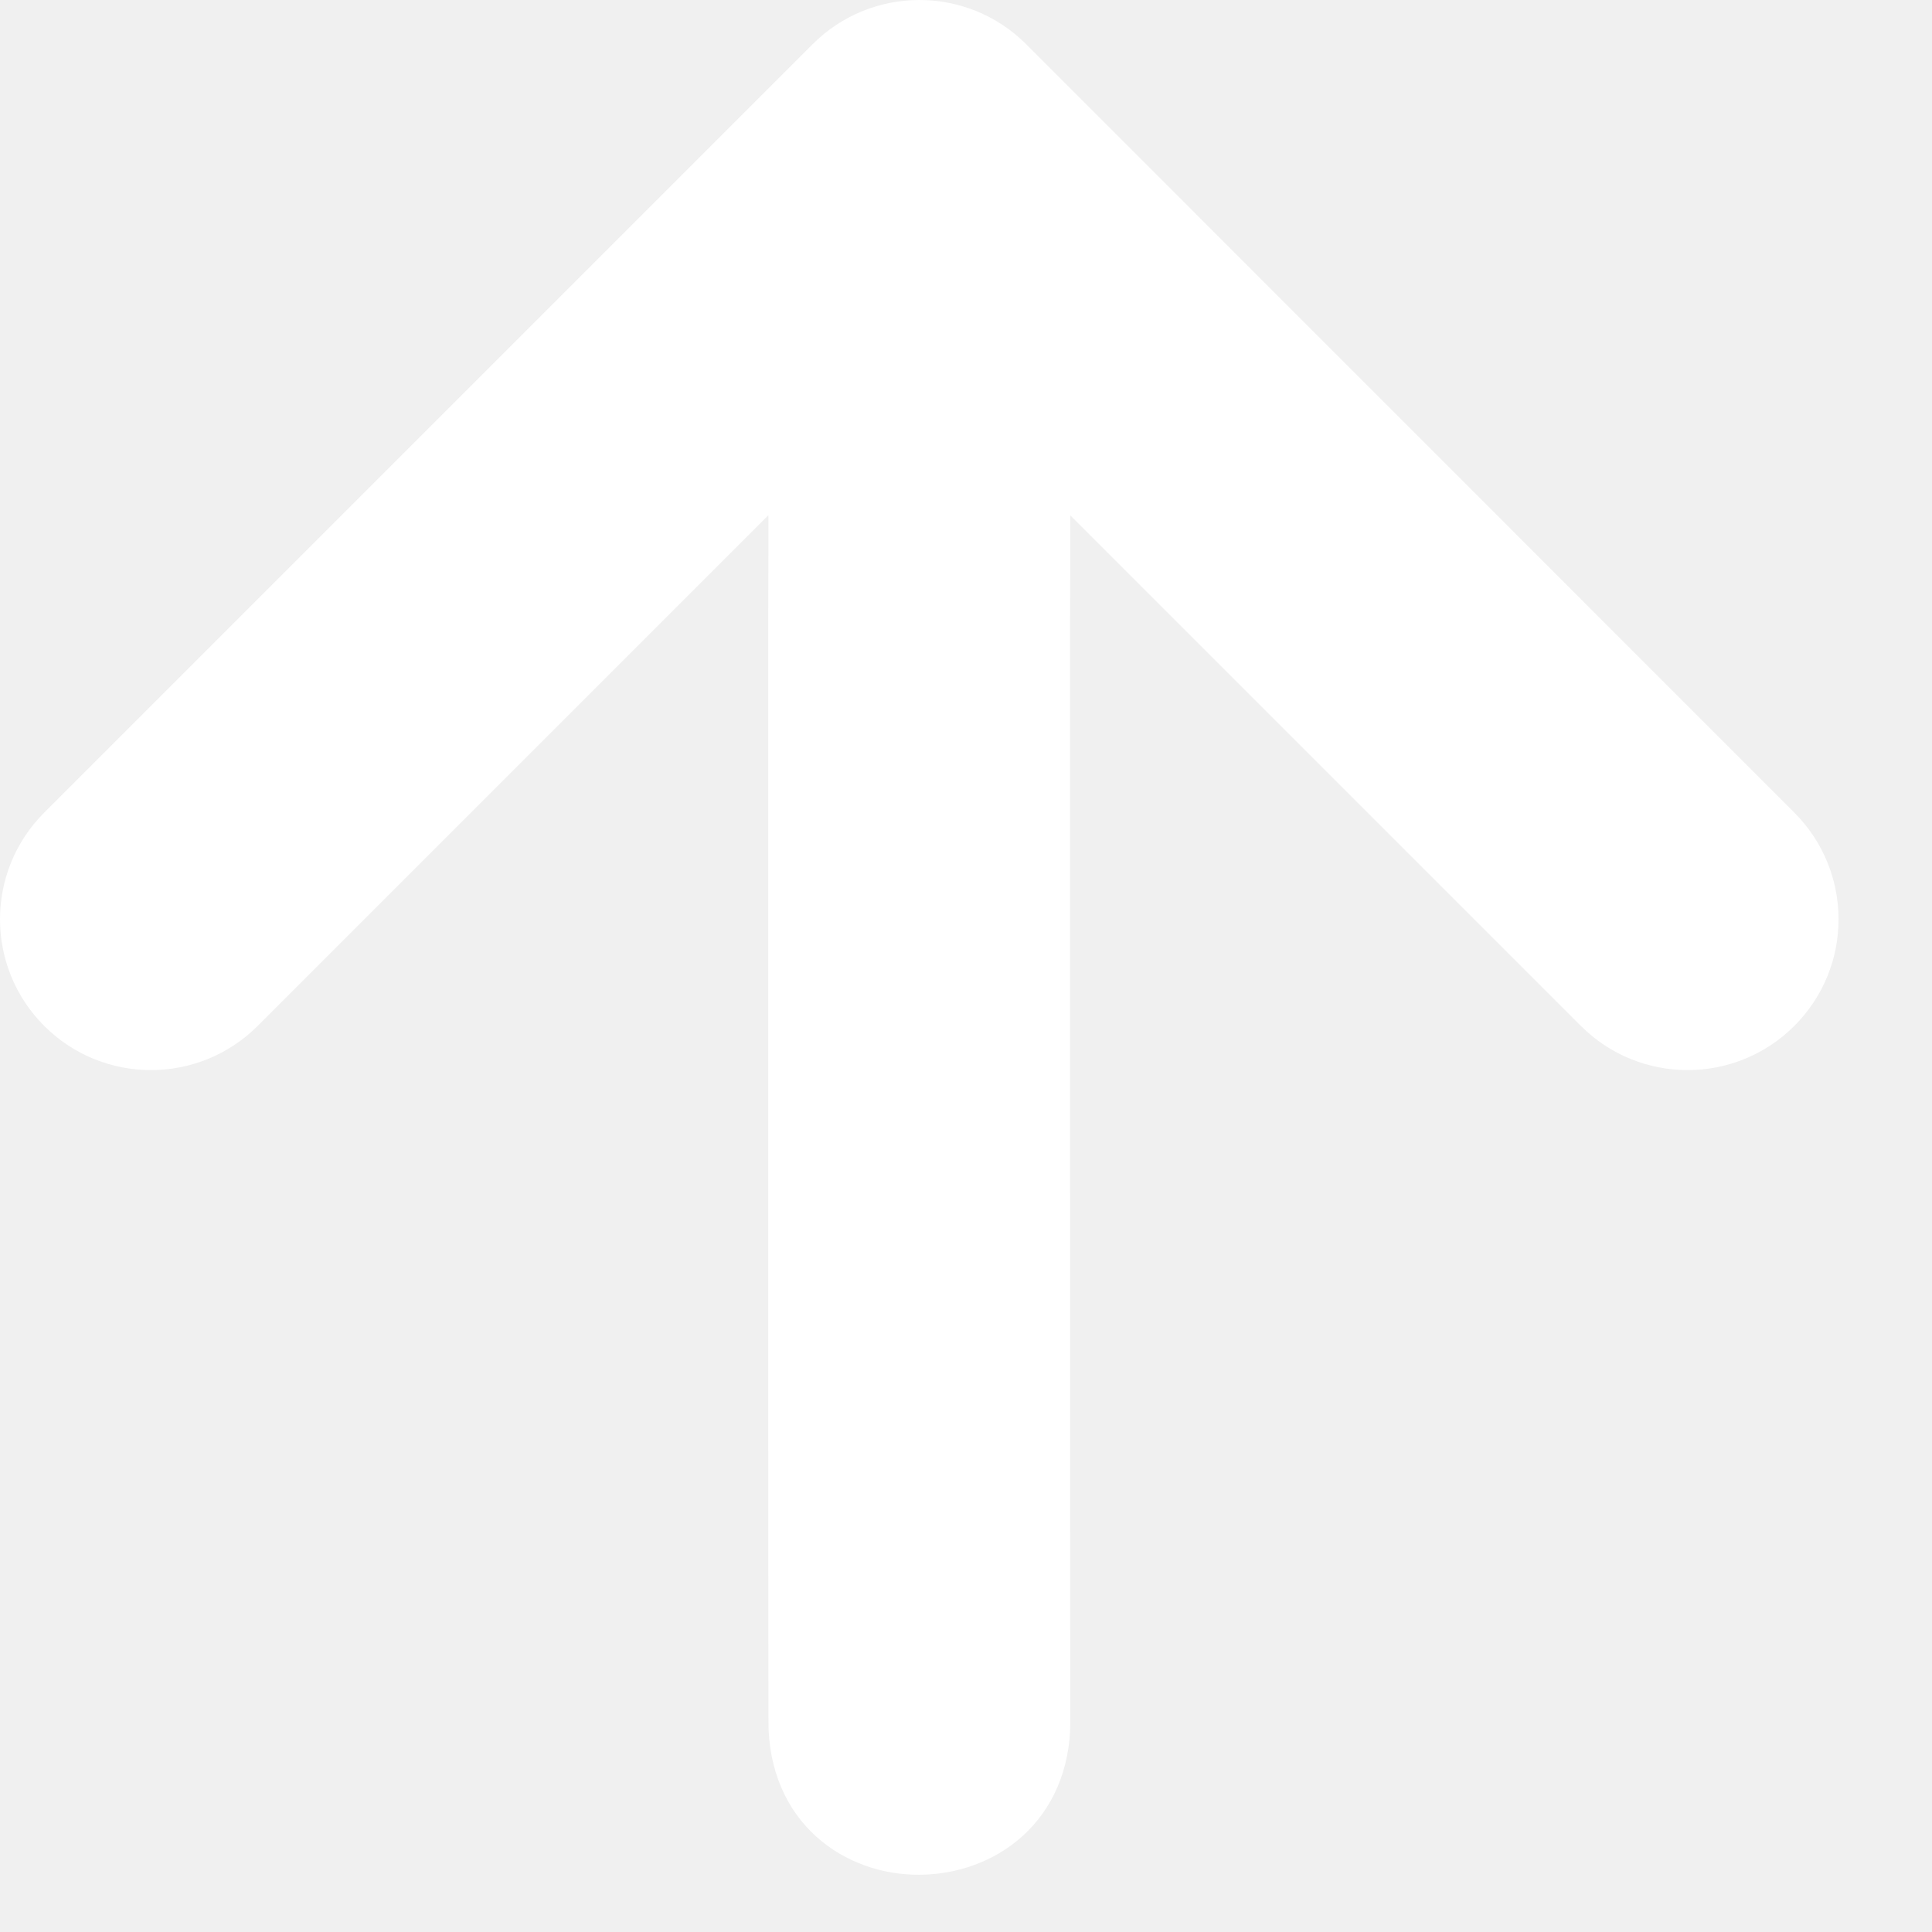
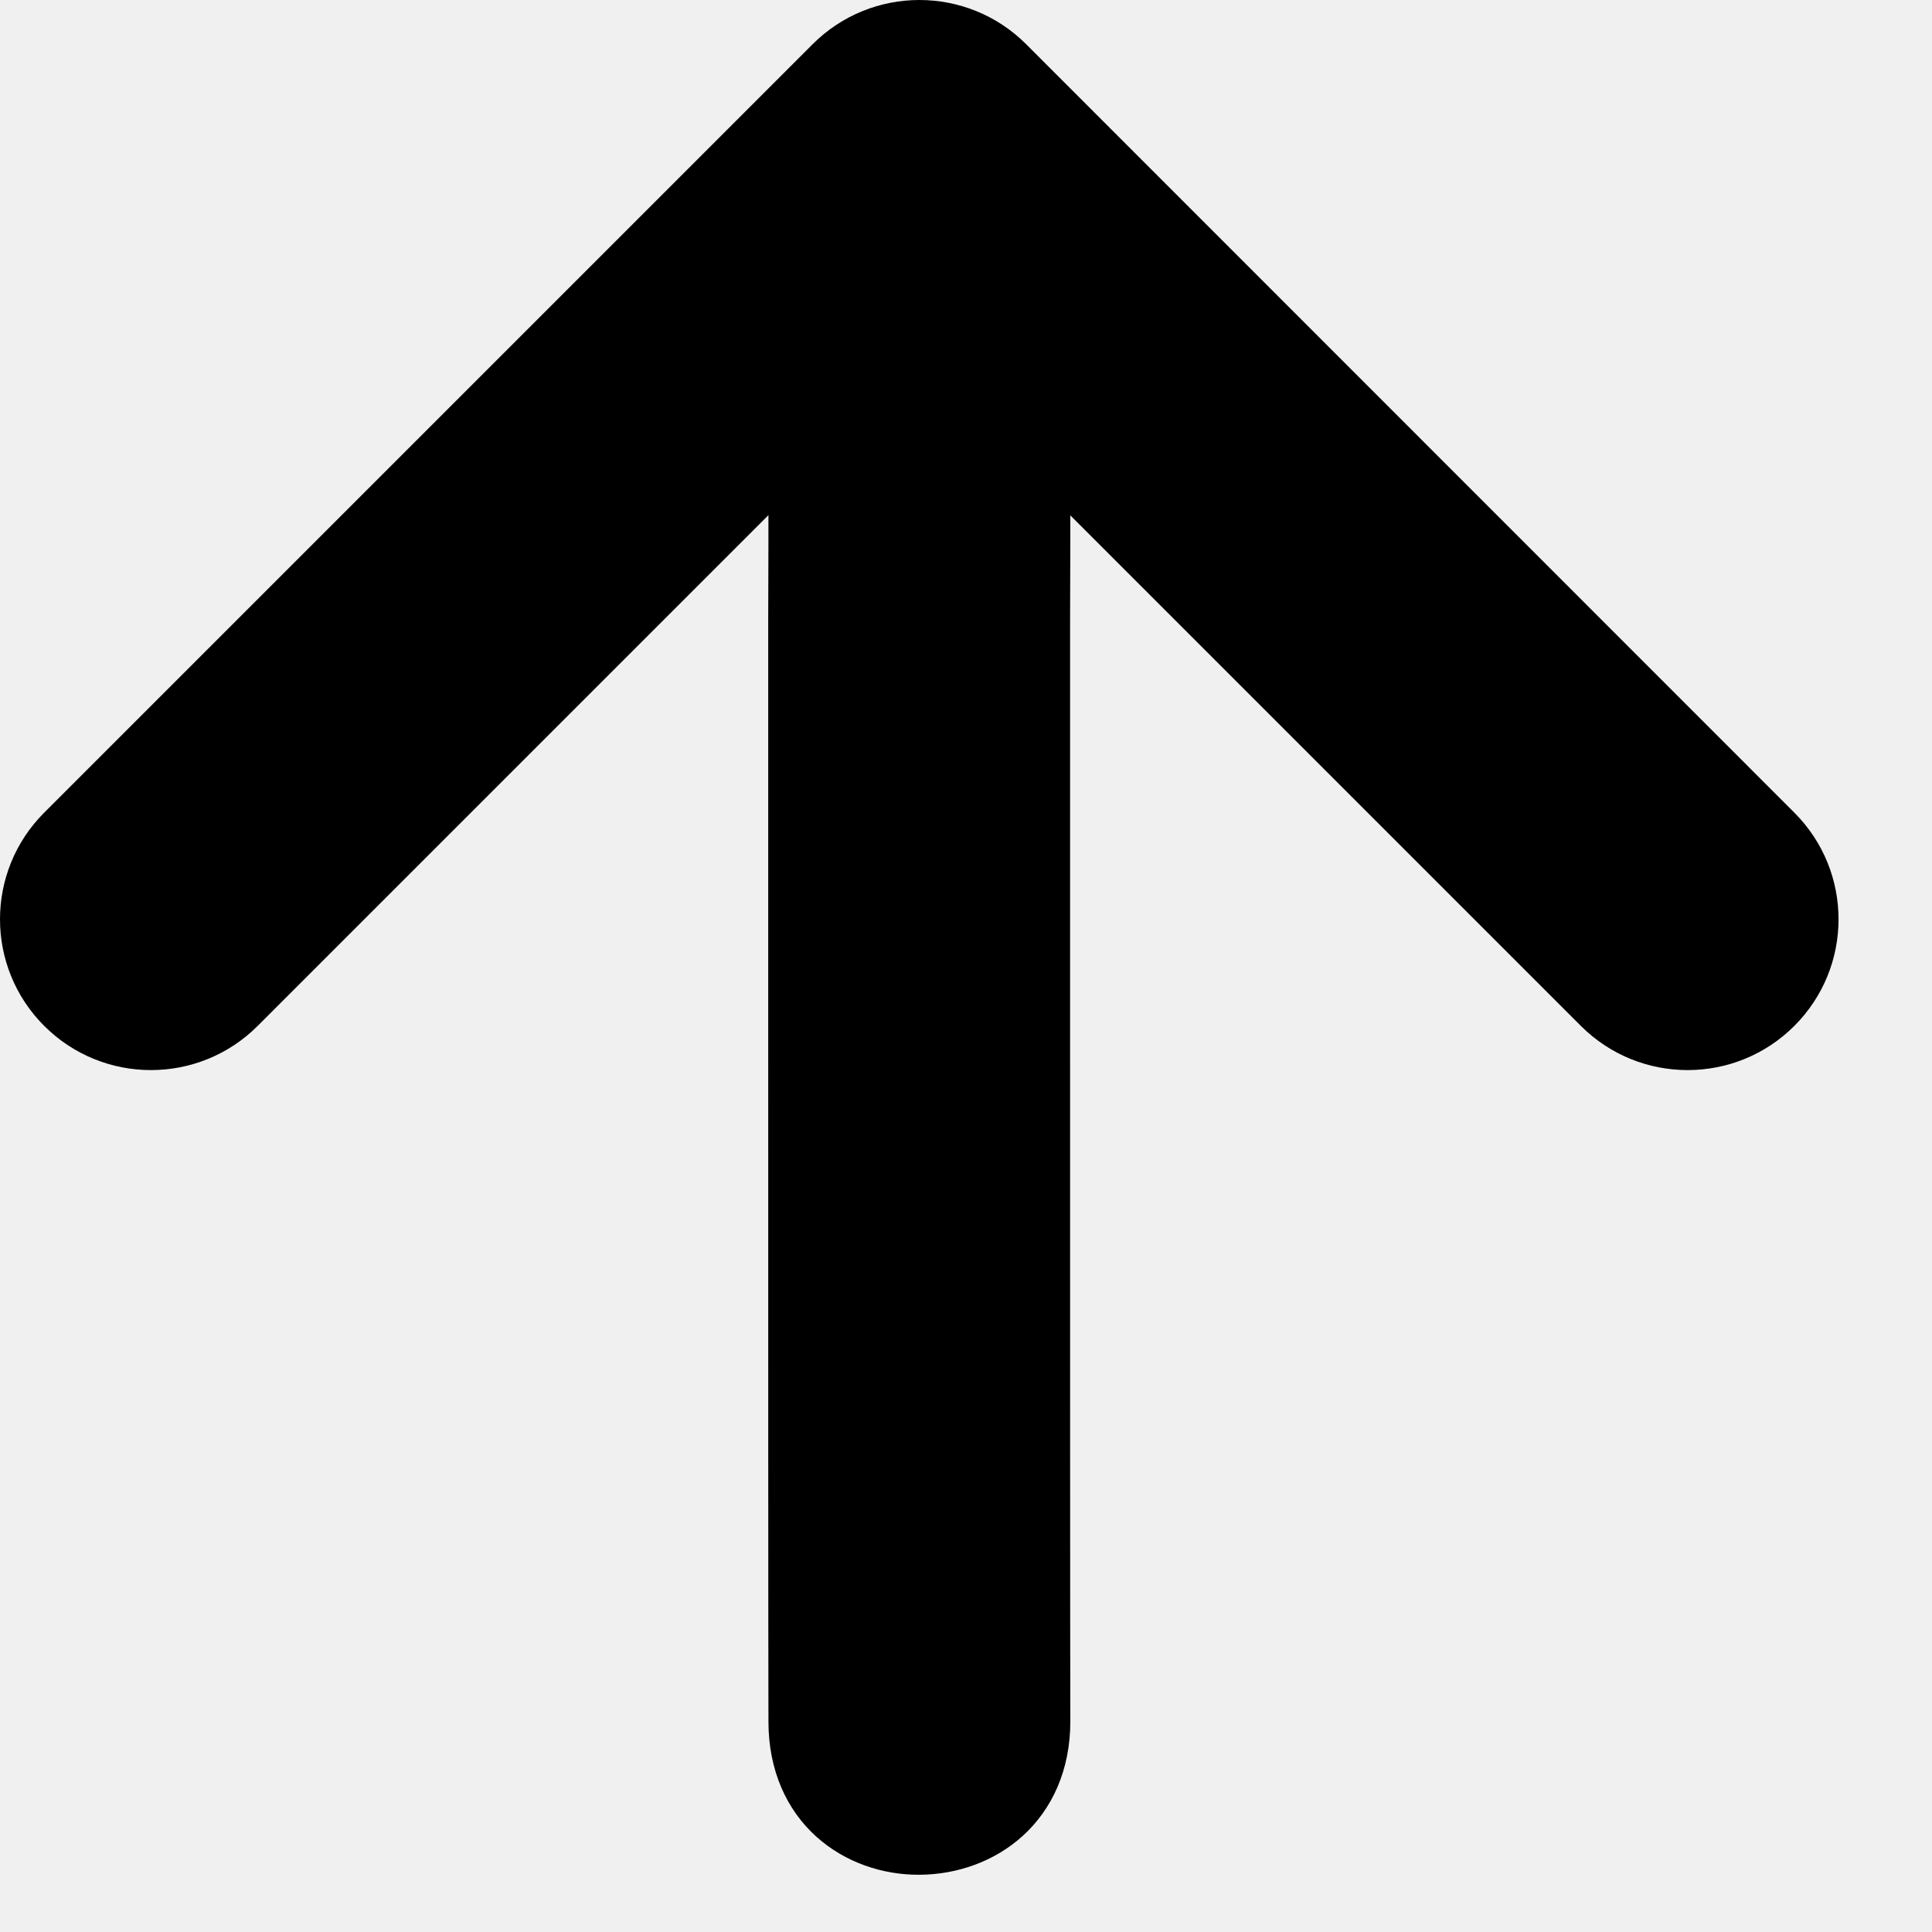
<svg xmlns="http://www.w3.org/2000/svg" width="8" height="8" viewBox="0 0 8 8" fill="none">
-   <path d="M0.979 4.16L3.307 1.832C3.307 1.832 3.305 6.445 3.307 7.128C3.308 7.812 4.308 7.804 4.307 7.128C4.305 6.453 4.307 1.832 4.307 1.832L6.635 4.16C6.83 4.355 7.147 4.355 7.342 4.16C7.537 3.965 7.537 3.648 7.342 3.453L4.16 0.271C3.965 0.076 3.648 0.076 3.453 0.271L0.272 3.453C0.076 3.648 0.076 3.965 0.272 4.16C0.467 4.355 0.783 4.355 0.979 4.16Z" fill="white" />
-   <path d="M3.307 1.832L3.432 1.832L3.432 1.53L3.218 1.744L3.307 1.832ZM0.979 4.16L0.89 4.072L0.89 4.072L0.979 4.16ZM0.272 3.453L0.183 3.365L0.272 3.453ZM3.453 0.271L3.365 0.183L3.453 0.271ZM4.16 0.271L4.249 0.183L4.249 0.183L4.16 0.271ZM7.342 3.453L7.253 3.541L7.253 3.541L7.342 3.453ZM7.342 4.16L7.43 4.248H7.43L7.342 4.16ZM6.635 4.16L6.546 4.248L6.635 4.16ZM4.307 1.832L4.395 1.744L4.182 1.53L4.182 1.832L4.307 1.832ZM4.307 7.128L4.432 7.128L4.307 7.128ZM3.307 1.832L3.218 1.744L0.89 4.072L0.979 4.16L1.067 4.248L3.395 1.92L3.307 1.832ZM0.979 4.16L0.89 4.072C0.744 4.218 0.506 4.218 0.36 4.072L0.272 4.16L0.183 4.248C0.427 4.492 0.823 4.492 1.067 4.248L0.979 4.16ZM0.272 4.16L0.36 4.072C0.213 3.925 0.213 3.688 0.36 3.541L0.272 3.453L0.183 3.365C-0.061 3.609 -0.061 4.004 0.183 4.248L0.272 4.16ZM0.272 3.453L0.36 3.541L3.542 0.36L3.453 0.271L3.365 0.183L0.183 3.365L0.272 3.453ZM3.453 0.271L3.542 0.36C3.688 0.213 3.925 0.213 4.072 0.36L4.16 0.271L4.249 0.183C4.005 -0.061 3.609 -0.061 3.365 0.183L3.453 0.271ZM4.16 0.271L4.072 0.36L7.253 3.541L7.342 3.453L7.43 3.365L4.249 0.183L4.16 0.271ZM7.342 3.453L7.253 3.541C7.4 3.688 7.4 3.925 7.253 4.072L7.342 4.16L7.43 4.248C7.674 4.004 7.674 3.609 7.43 3.365L7.342 3.453ZM7.342 4.16L7.253 4.072C7.107 4.218 6.87 4.218 6.723 4.072L6.635 4.16L6.546 4.248C6.79 4.492 7.186 4.492 7.43 4.248L7.342 4.16ZM6.635 4.16L6.723 4.072L4.395 1.744L4.307 1.832L4.218 1.92L6.546 4.248L6.635 4.16ZM3.307 7.128L3.432 7.128C3.431 6.786 3.431 5.462 3.431 4.224C3.431 3.604 3.431 3.006 3.431 2.563C3.432 2.342 3.432 2.159 3.432 2.031C3.432 1.968 3.432 1.918 3.432 1.884C3.432 1.867 3.432 1.854 3.432 1.845C3.432 1.841 3.432 1.837 3.432 1.835C3.432 1.834 3.432 1.833 3.432 1.833C3.432 1.832 3.432 1.832 3.432 1.832C3.432 1.832 3.432 1.832 3.432 1.832C3.432 1.832 3.432 1.832 3.307 1.832C3.182 1.832 3.182 1.832 3.182 1.832C3.182 1.832 3.182 1.832 3.182 1.832C3.182 1.832 3.182 1.832 3.182 1.833C3.182 1.833 3.182 1.834 3.182 1.835C3.182 1.837 3.182 1.841 3.182 1.845C3.182 1.854 3.182 1.867 3.182 1.884C3.182 1.918 3.182 1.968 3.182 2.031C3.182 2.159 3.182 2.342 3.181 2.563C3.181 3.006 3.181 3.604 3.181 4.224C3.181 5.462 3.181 6.787 3.182 7.129L3.307 7.128ZM4.307 1.832C4.182 1.832 4.182 1.832 4.182 1.832C4.182 1.832 4.182 1.832 4.182 1.832C4.182 1.832 4.182 1.832 4.182 1.833C4.182 1.833 4.182 1.834 4.182 1.835C4.182 1.837 4.182 1.841 4.182 1.845C4.182 1.854 4.182 1.867 4.182 1.884C4.182 1.918 4.182 1.968 4.182 2.032C4.182 2.159 4.182 2.343 4.181 2.565C4.181 3.008 4.181 3.607 4.181 4.227C4.181 5.467 4.181 6.791 4.182 7.129L4.307 7.128L4.432 7.128C4.431 6.791 4.431 5.467 4.431 4.227C4.431 3.607 4.431 3.008 4.431 2.565C4.432 2.343 4.432 2.159 4.432 2.032C4.432 1.968 4.432 1.918 4.432 1.884C4.432 1.867 4.432 1.854 4.432 1.845C4.432 1.841 4.432 1.837 4.432 1.835C4.432 1.834 4.432 1.833 4.432 1.833C4.432 1.832 4.432 1.832 4.432 1.832C4.432 1.832 4.432 1.832 4.432 1.832C4.432 1.832 4.432 1.832 4.307 1.832ZM4.307 7.128L4.182 7.129C4.182 7.264 4.133 7.357 4.067 7.417C3.999 7.479 3.905 7.513 3.807 7.513C3.709 7.513 3.616 7.481 3.547 7.419C3.481 7.36 3.432 7.266 3.432 7.128L3.307 7.128L3.182 7.129C3.182 7.332 3.258 7.495 3.38 7.605C3.5 7.713 3.656 7.764 3.808 7.763C3.96 7.762 4.116 7.71 4.235 7.602C4.356 7.492 4.432 7.33 4.432 7.128L4.307 7.128Z" fill="white" />
+   <path d="M0.979 4.16L3.307 1.832C3.307 1.832 3.305 6.445 3.307 7.128C3.308 7.812 4.308 7.804 4.307 7.128C4.305 6.453 4.307 1.832 4.307 1.832L6.635 4.16C6.83 4.355 7.147 4.355 7.342 4.16C7.537 3.965 7.537 3.648 7.342 3.453L4.16 0.271C3.965 0.076 3.648 0.076 3.453 0.271L0.272 3.453C0.076 3.648 0.076 3.965 0.272 4.16C0.467 4.355 0.783 4.355 0.979 4.16Z" fill="currentColor" />
+   <path d="M3.307 1.832L3.432 1.832L3.432 1.53L3.218 1.744L3.307 1.832ZM0.979 4.16L0.89 4.072L0.89 4.072L0.979 4.16ZM0.272 3.453L0.183 3.365L0.272 3.453ZM3.453 0.271L3.365 0.183L3.453 0.271ZM4.16 0.271L4.249 0.183L4.249 0.183L4.16 0.271ZM7.342 3.453L7.253 3.541L7.253 3.541L7.342 3.453ZM7.342 4.16L7.43 4.248H7.43L7.342 4.16ZM6.635 4.16L6.546 4.248L6.635 4.16ZM4.307 1.832L4.395 1.744L4.182 1.53L4.182 1.832L4.307 1.832ZM4.307 7.128L4.432 7.128L4.307 7.128ZM3.307 1.832L3.218 1.744L0.89 4.072L0.979 4.16L1.067 4.248L3.395 1.92L3.307 1.832ZM0.979 4.16L0.89 4.072C0.744 4.218 0.506 4.218 0.36 4.072L0.272 4.16L0.183 4.248C0.427 4.492 0.823 4.492 1.067 4.248L0.979 4.16ZM0.272 4.16L0.36 4.072C0.213 3.925 0.213 3.688 0.36 3.541L0.272 3.453L0.183 3.365C-0.061 3.609 -0.061 4.004 0.183 4.248L0.272 4.16ZM0.272 3.453L0.36 3.541L3.542 0.36L3.453 0.271L3.365 0.183L0.183 3.365L0.272 3.453ZM3.453 0.271L3.542 0.36C3.688 0.213 3.925 0.213 4.072 0.36L4.16 0.271L4.249 0.183C4.005 -0.061 3.609 -0.061 3.365 0.183L3.453 0.271ZM4.16 0.271L4.072 0.36L7.253 3.541L7.342 3.453L7.43 3.365L4.249 0.183L4.16 0.271ZM7.342 3.453L7.253 3.541C7.4 3.688 7.4 3.925 7.253 4.072L7.342 4.16L7.43 4.248C7.674 4.004 7.674 3.609 7.43 3.365L7.342 3.453ZM7.342 4.16L7.253 4.072C7.107 4.218 6.87 4.218 6.723 4.072L6.635 4.16L6.546 4.248C6.79 4.492 7.186 4.492 7.43 4.248L7.342 4.16ZM6.635 4.16L6.723 4.072L4.395 1.744L4.307 1.832L4.218 1.92L6.546 4.248L6.635 4.16ZM3.307 7.128L3.432 7.128C3.431 6.786 3.431 5.462 3.431 4.224C3.431 3.604 3.431 3.006 3.431 2.563C3.432 2.342 3.432 2.159 3.432 2.031C3.432 1.968 3.432 1.918 3.432 1.884C3.432 1.867 3.432 1.854 3.432 1.845C3.432 1.841 3.432 1.837 3.432 1.835C3.432 1.834 3.432 1.833 3.432 1.833C3.432 1.832 3.432 1.832 3.432 1.832C3.432 1.832 3.432 1.832 3.432 1.832C3.432 1.832 3.432 1.832 3.307 1.832C3.182 1.832 3.182 1.832 3.182 1.832C3.182 1.832 3.182 1.832 3.182 1.832C3.182 1.832 3.182 1.832 3.182 1.833C3.182 1.833 3.182 1.834 3.182 1.835C3.182 1.837 3.182 1.841 3.182 1.845C3.182 1.854 3.182 1.867 3.182 1.884C3.182 1.918 3.182 1.968 3.182 2.031C3.182 2.159 3.182 2.342 3.181 2.563C3.181 3.006 3.181 3.604 3.181 4.224C3.181 5.462 3.181 6.787 3.182 7.129L3.307 7.128ZM4.307 1.832C4.182 1.832 4.182 1.832 4.182 1.832C4.182 1.832 4.182 1.832 4.182 1.832C4.182 1.832 4.182 1.832 4.182 1.833C4.182 1.833 4.182 1.834 4.182 1.835C4.182 1.837 4.182 1.841 4.182 1.845C4.182 1.854 4.182 1.867 4.182 1.884C4.182 1.918 4.182 1.968 4.182 2.032C4.182 2.159 4.182 2.343 4.181 2.565C4.181 3.008 4.181 3.607 4.181 4.227C4.181 5.467 4.181 6.791 4.182 7.129L4.307 7.128L4.432 7.128C4.431 6.791 4.431 5.467 4.431 4.227C4.431 3.607 4.431 3.008 4.431 2.565C4.432 2.343 4.432 2.159 4.432 2.032C4.432 1.968 4.432 1.918 4.432 1.884C4.432 1.867 4.432 1.854 4.432 1.845C4.432 1.841 4.432 1.837 4.432 1.835C4.432 1.834 4.432 1.833 4.432 1.833C4.432 1.832 4.432 1.832 4.432 1.832C4.432 1.832 4.432 1.832 4.432 1.832C4.432 1.832 4.432 1.832 4.307 1.832ZM4.307 7.128L4.182 7.129C4.182 7.264 4.133 7.357 4.067 7.417C3.999 7.479 3.905 7.513 3.807 7.513C3.709 7.513 3.616 7.481 3.547 7.419C3.481 7.36 3.432 7.266 3.432 7.128L3.307 7.128L3.182 7.129C3.182 7.332 3.258 7.495 3.38 7.605C3.5 7.713 3.656 7.764 3.808 7.763C3.96 7.762 4.116 7.71 4.235 7.602C4.356 7.492 4.432 7.33 4.432 7.128L4.307 7.128Z" fill="currentColor" />
</svg>
